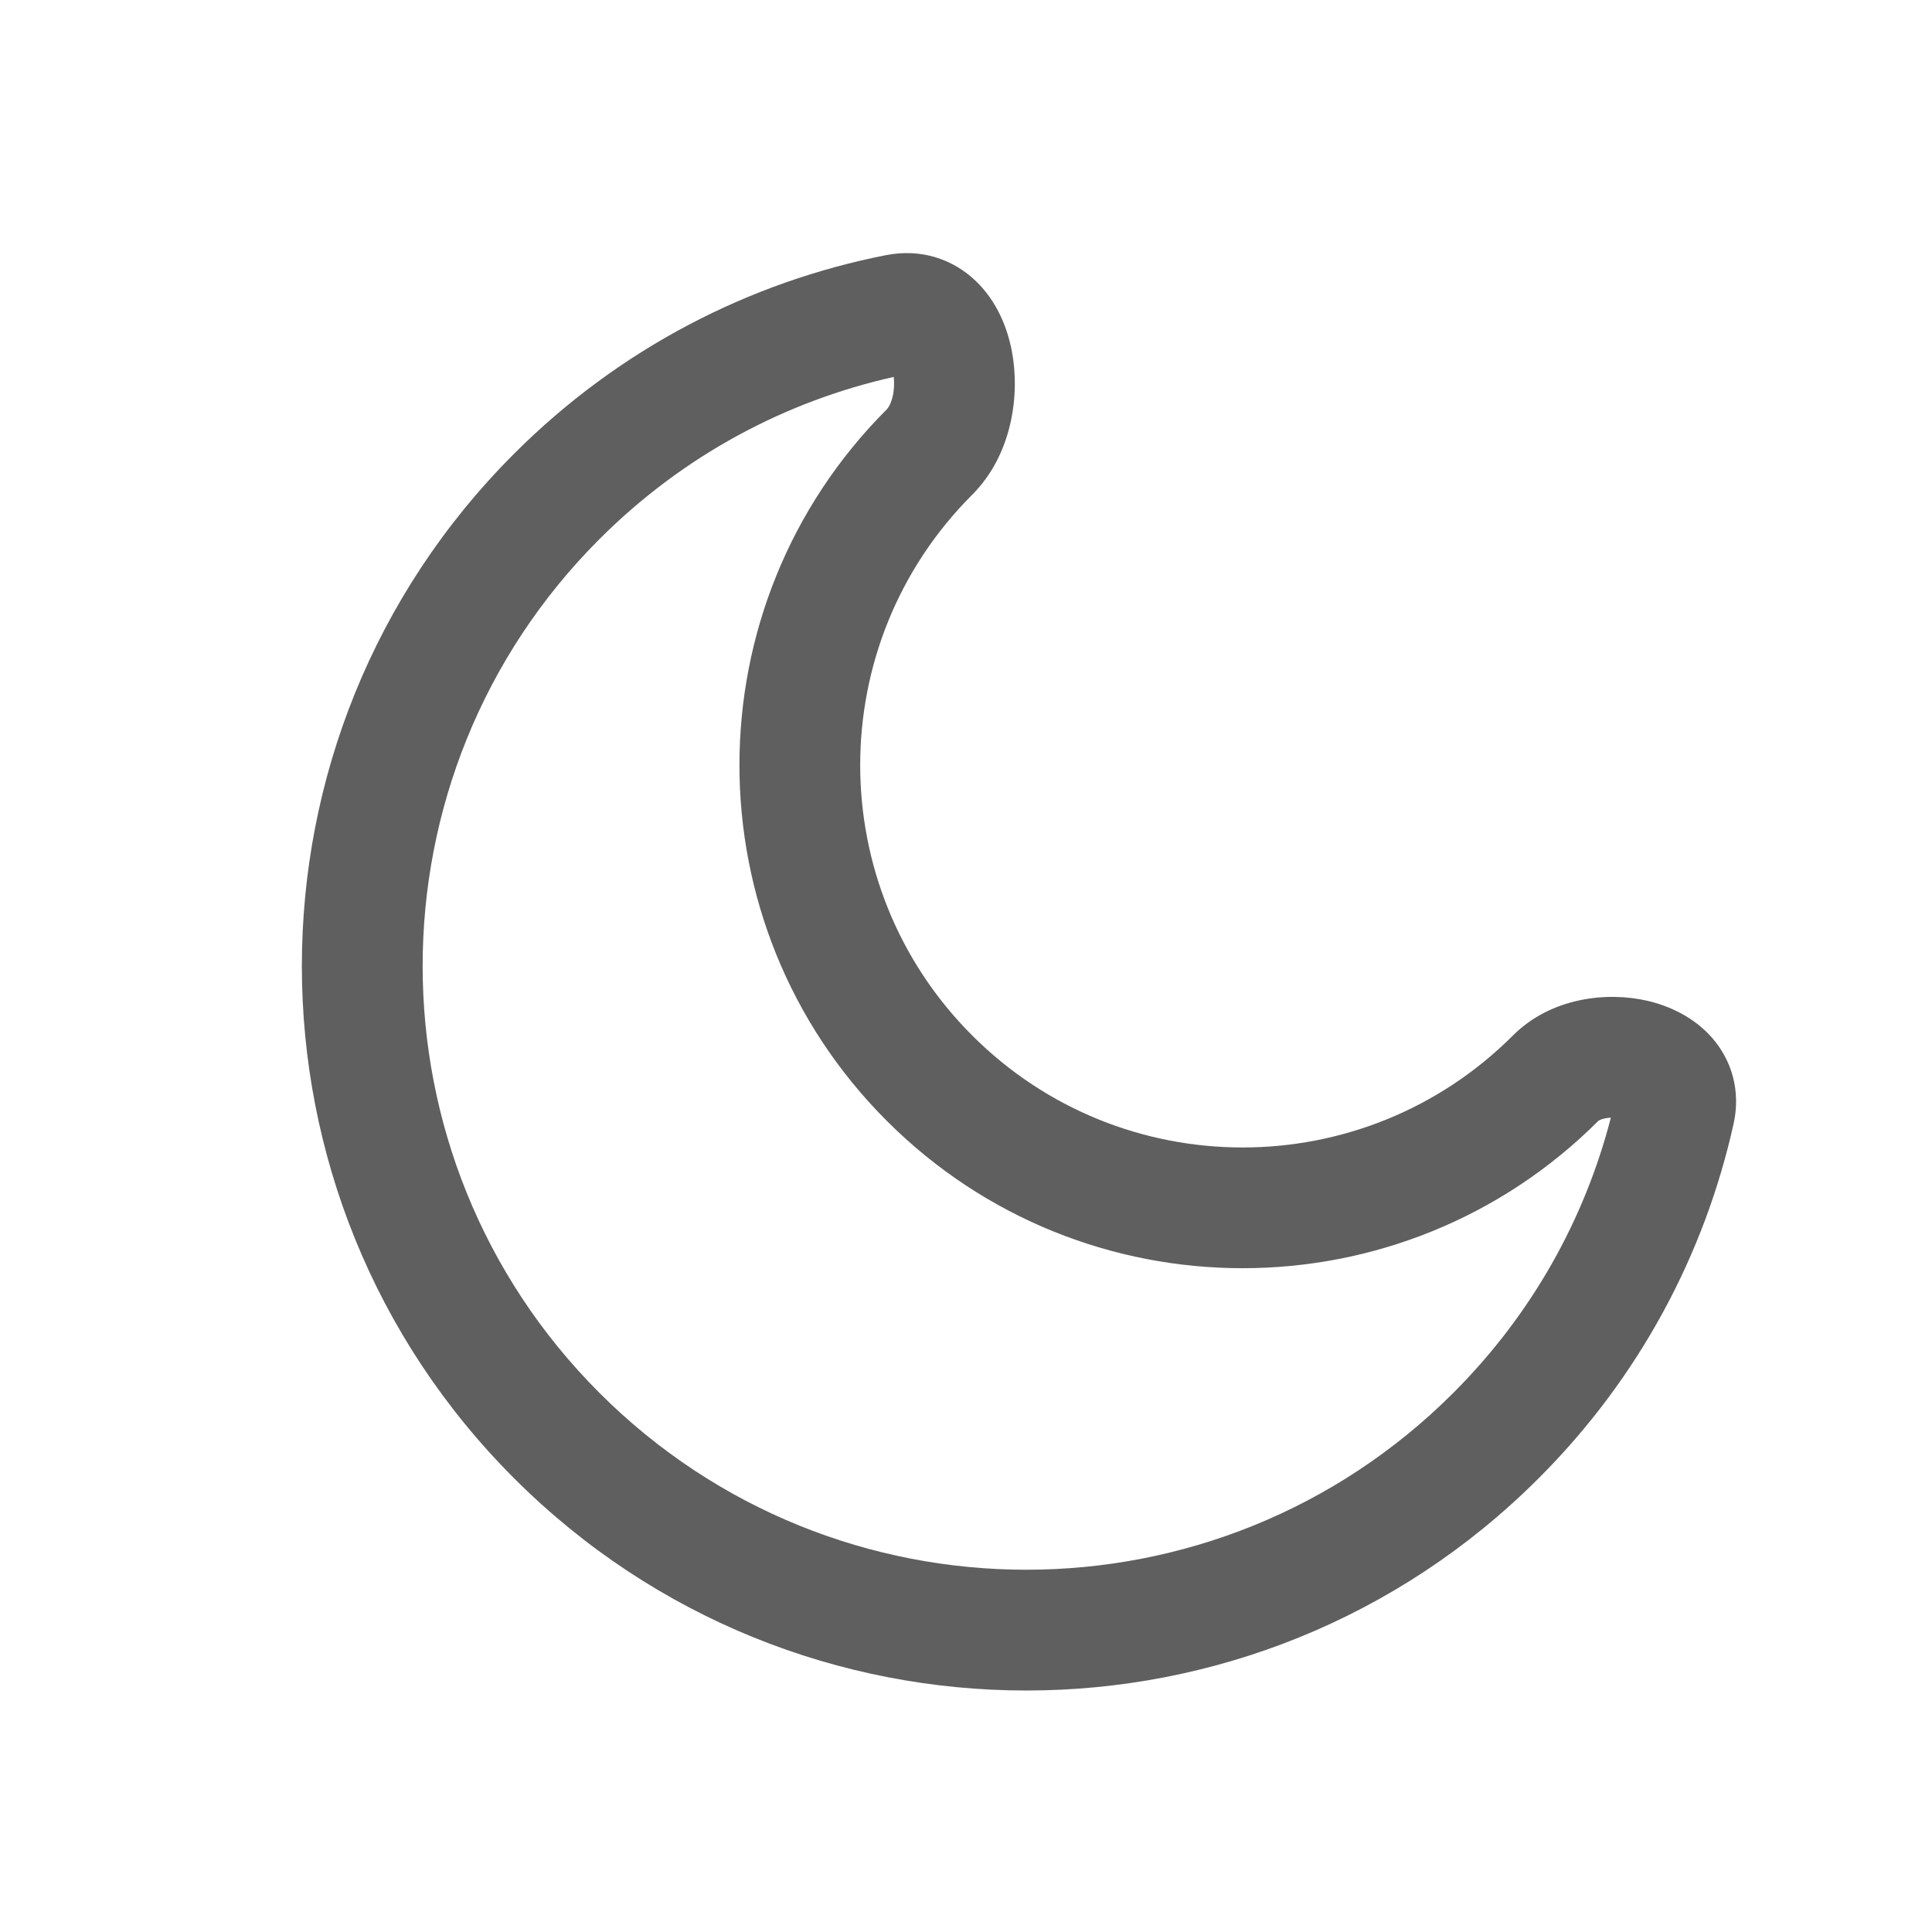
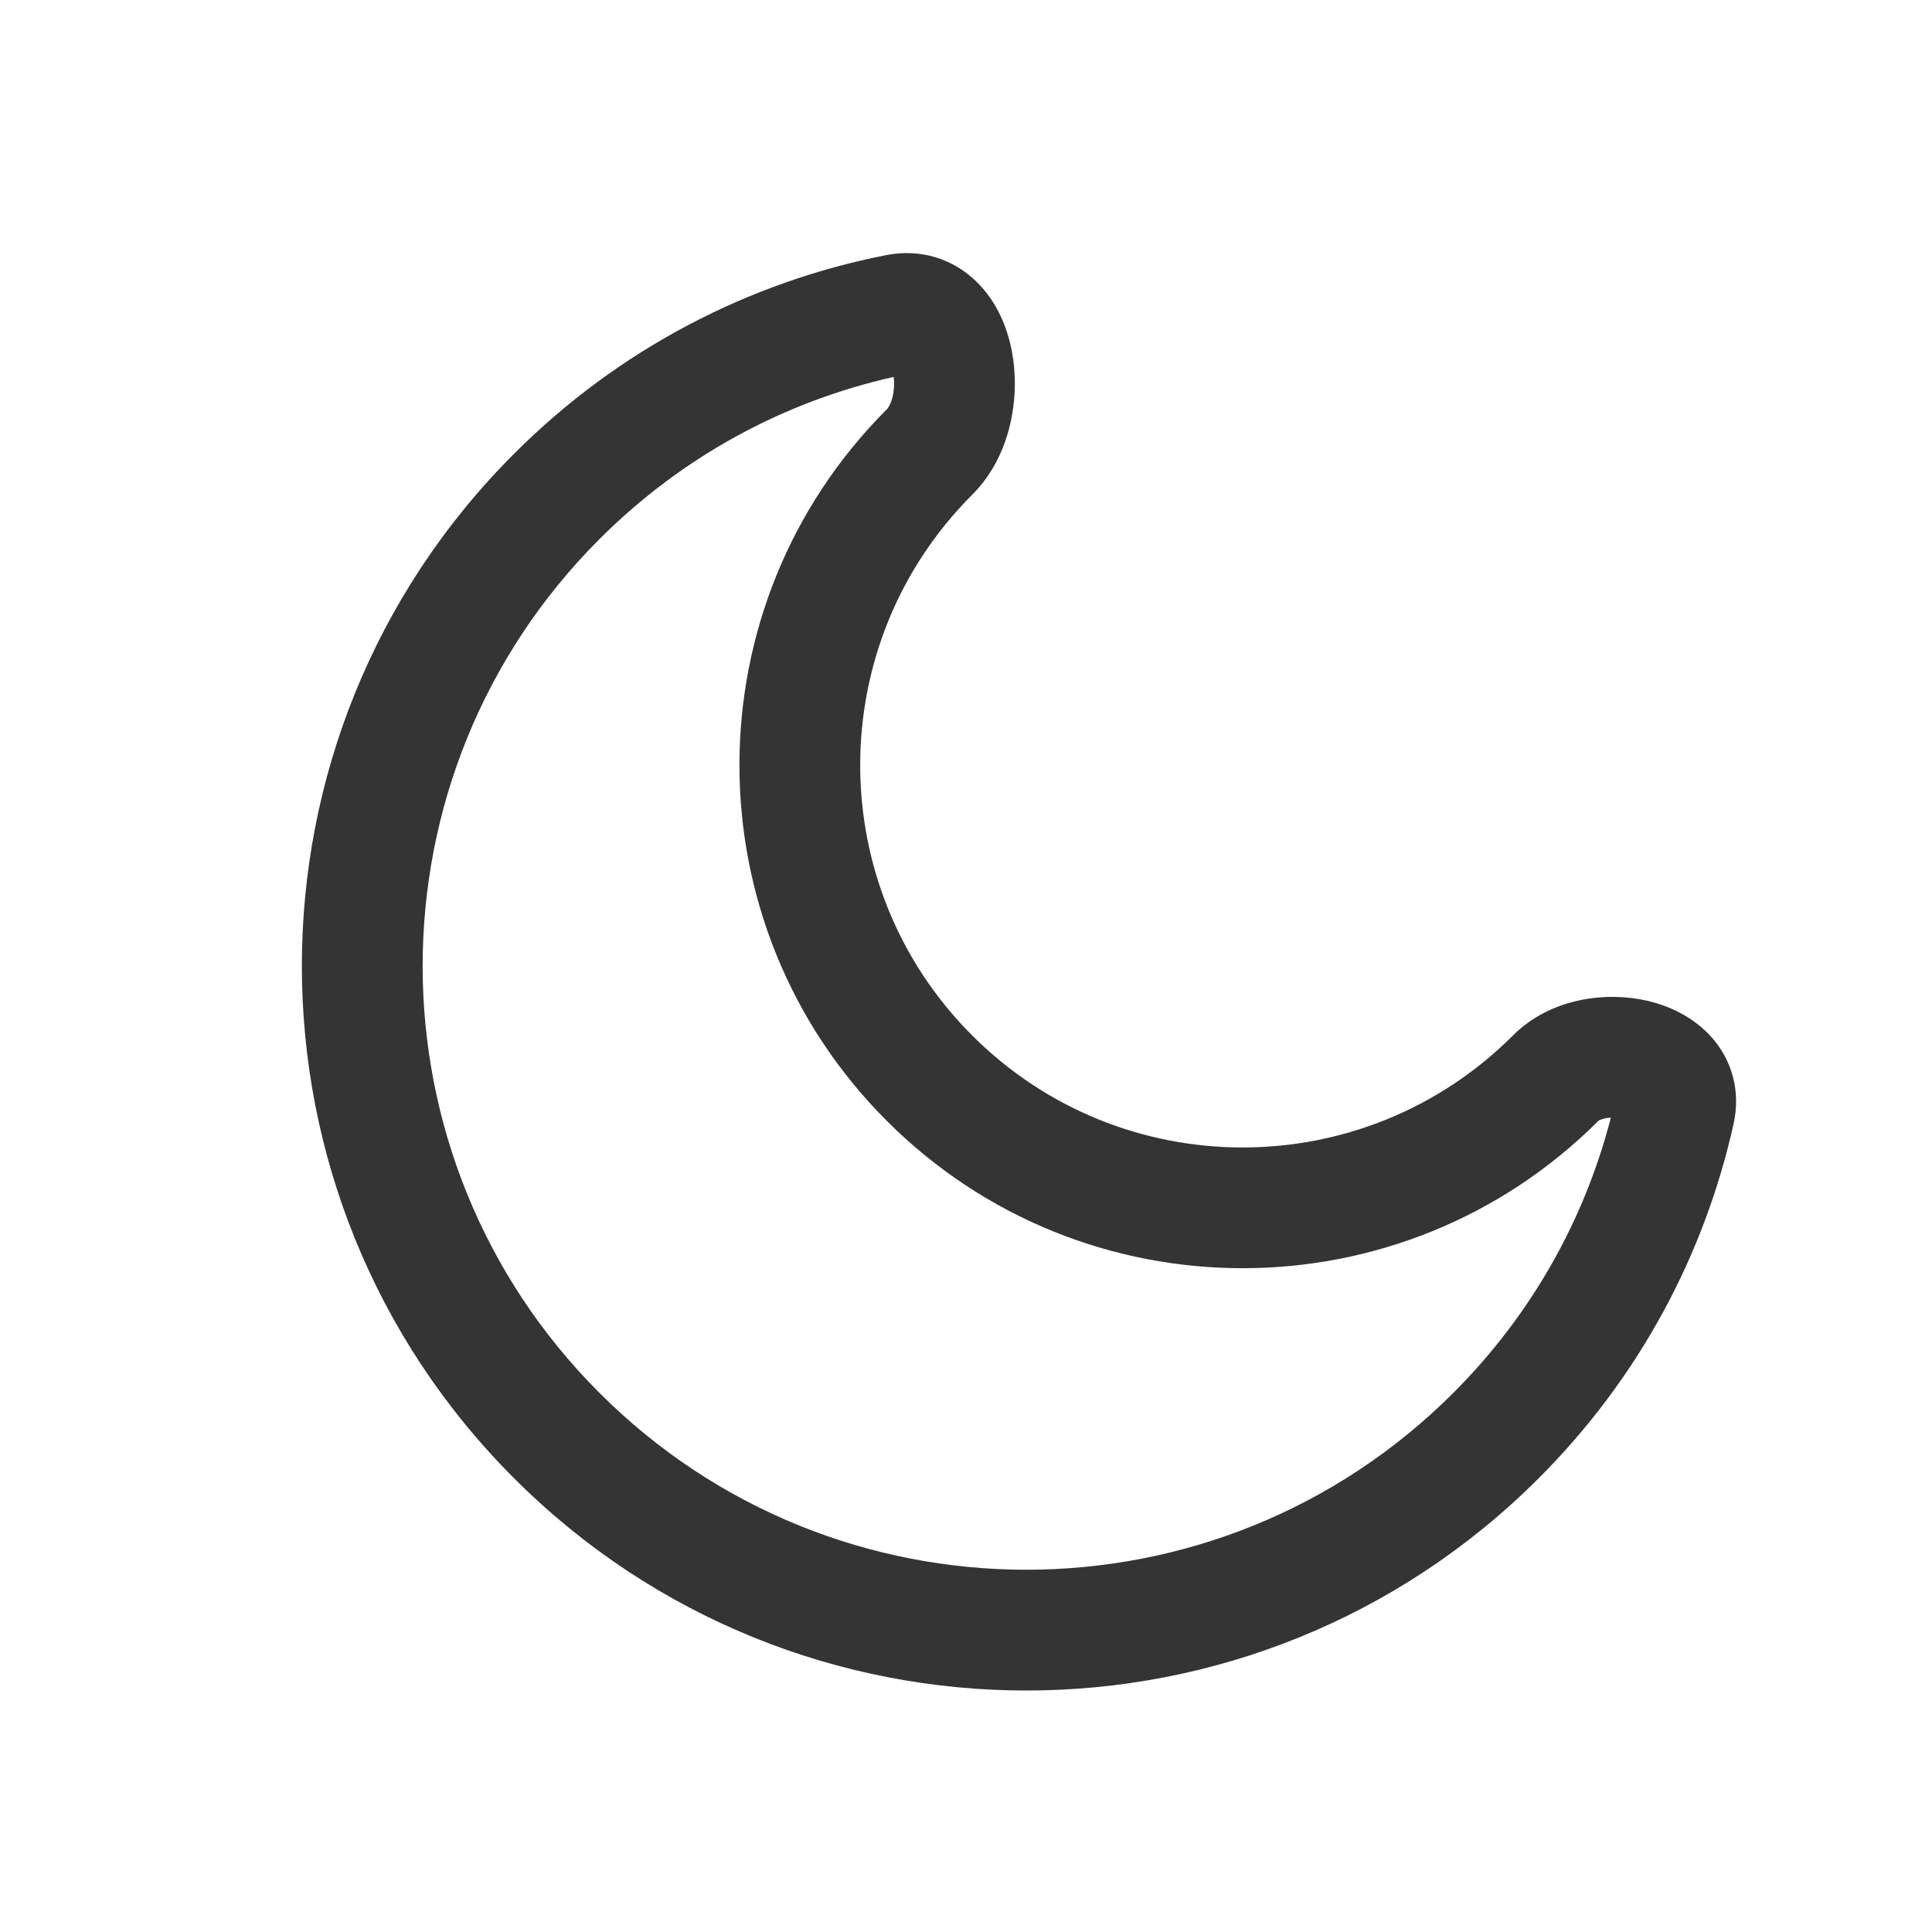
<svg xmlns="http://www.w3.org/2000/svg" width="32" height="32" viewBox="0 0 32 32" fill="none">
-   <path fill-rule="evenodd" clip-rule="evenodd" d="M16.759 5.814C16.899 6.543 16.762 7.535 16.103 8.194C13.629 10.667 13.629 14.678 16.103 17.151C18.576 19.624 22.586 19.624 25.059 17.151C25.693 16.517 26.627 16.42 27.298 16.579C27.651 16.663 28.052 16.844 28.354 17.185C28.685 17.562 28.834 18.071 28.714 18.612C28.236 20.765 27.159 22.812 25.485 24.485C20.799 29.172 13.201 29.172 8.515 24.485C3.828 19.799 3.828 12.201 8.515 7.515C10.262 5.767 12.418 4.67 14.675 4.226C15.255 4.112 15.788 4.291 16.17 4.662C16.515 4.996 16.686 5.433 16.759 5.814ZM14.803 6.243C14.815 6.344 14.81 6.46 14.785 6.568C14.754 6.697 14.708 6.761 14.688 6.78C11.434 10.034 11.434 15.311 14.688 18.565C17.943 21.819 23.219 21.819 26.474 18.565C26.473 18.565 26.473 18.566 26.473 18.566C26.473 18.566 26.502 18.541 26.582 18.524C26.614 18.517 26.648 18.513 26.681 18.512C26.25 20.182 25.381 21.762 24.071 23.071C20.166 26.976 13.834 26.976 9.929 23.071C6.024 19.166 6.024 12.834 9.929 8.929C11.32 7.538 13.017 6.643 14.803 6.243ZM26.895 18.545C26.895 18.545 26.894 18.545 26.893 18.544L26.895 18.545Z" fill="#5F5F5F" />
+   <path fill-rule="evenodd" clip-rule="evenodd" d="M16.759 5.814C16.899 6.543 16.762 7.535 16.103 8.194C13.629 10.667 13.629 14.678 16.103 17.151C18.576 19.624 22.586 19.624 25.059 17.151C25.693 16.517 26.627 16.42 27.298 16.579C27.651 16.663 28.052 16.844 28.354 17.185C28.685 17.562 28.834 18.071 28.714 18.612C28.236 20.765 27.159 22.812 25.485 24.485C20.799 29.172 13.201 29.172 8.515 24.485C3.828 19.799 3.828 12.201 8.515 7.515C10.262 5.767 12.418 4.67 14.675 4.226C15.255 4.112 15.788 4.291 16.17 4.662C16.515 4.996 16.686 5.433 16.759 5.814ZM14.803 6.243C14.815 6.344 14.81 6.46 14.785 6.568C14.754 6.697 14.708 6.761 14.688 6.78C11.434 10.034 11.434 15.311 14.688 18.565C17.943 21.819 23.219 21.819 26.474 18.565C26.473 18.565 26.473 18.566 26.473 18.566C26.473 18.566 26.502 18.541 26.582 18.524C26.614 18.517 26.648 18.513 26.681 18.512C26.25 20.182 25.381 21.762 24.071 23.071C20.166 26.976 13.834 26.976 9.929 23.071C6.024 19.166 6.024 12.834 9.929 8.929C11.32 7.538 13.017 6.643 14.803 6.243ZM26.895 18.545C26.895 18.545 26.894 18.545 26.893 18.544L26.895 18.545Z" fill="#343434" />
</svg>
